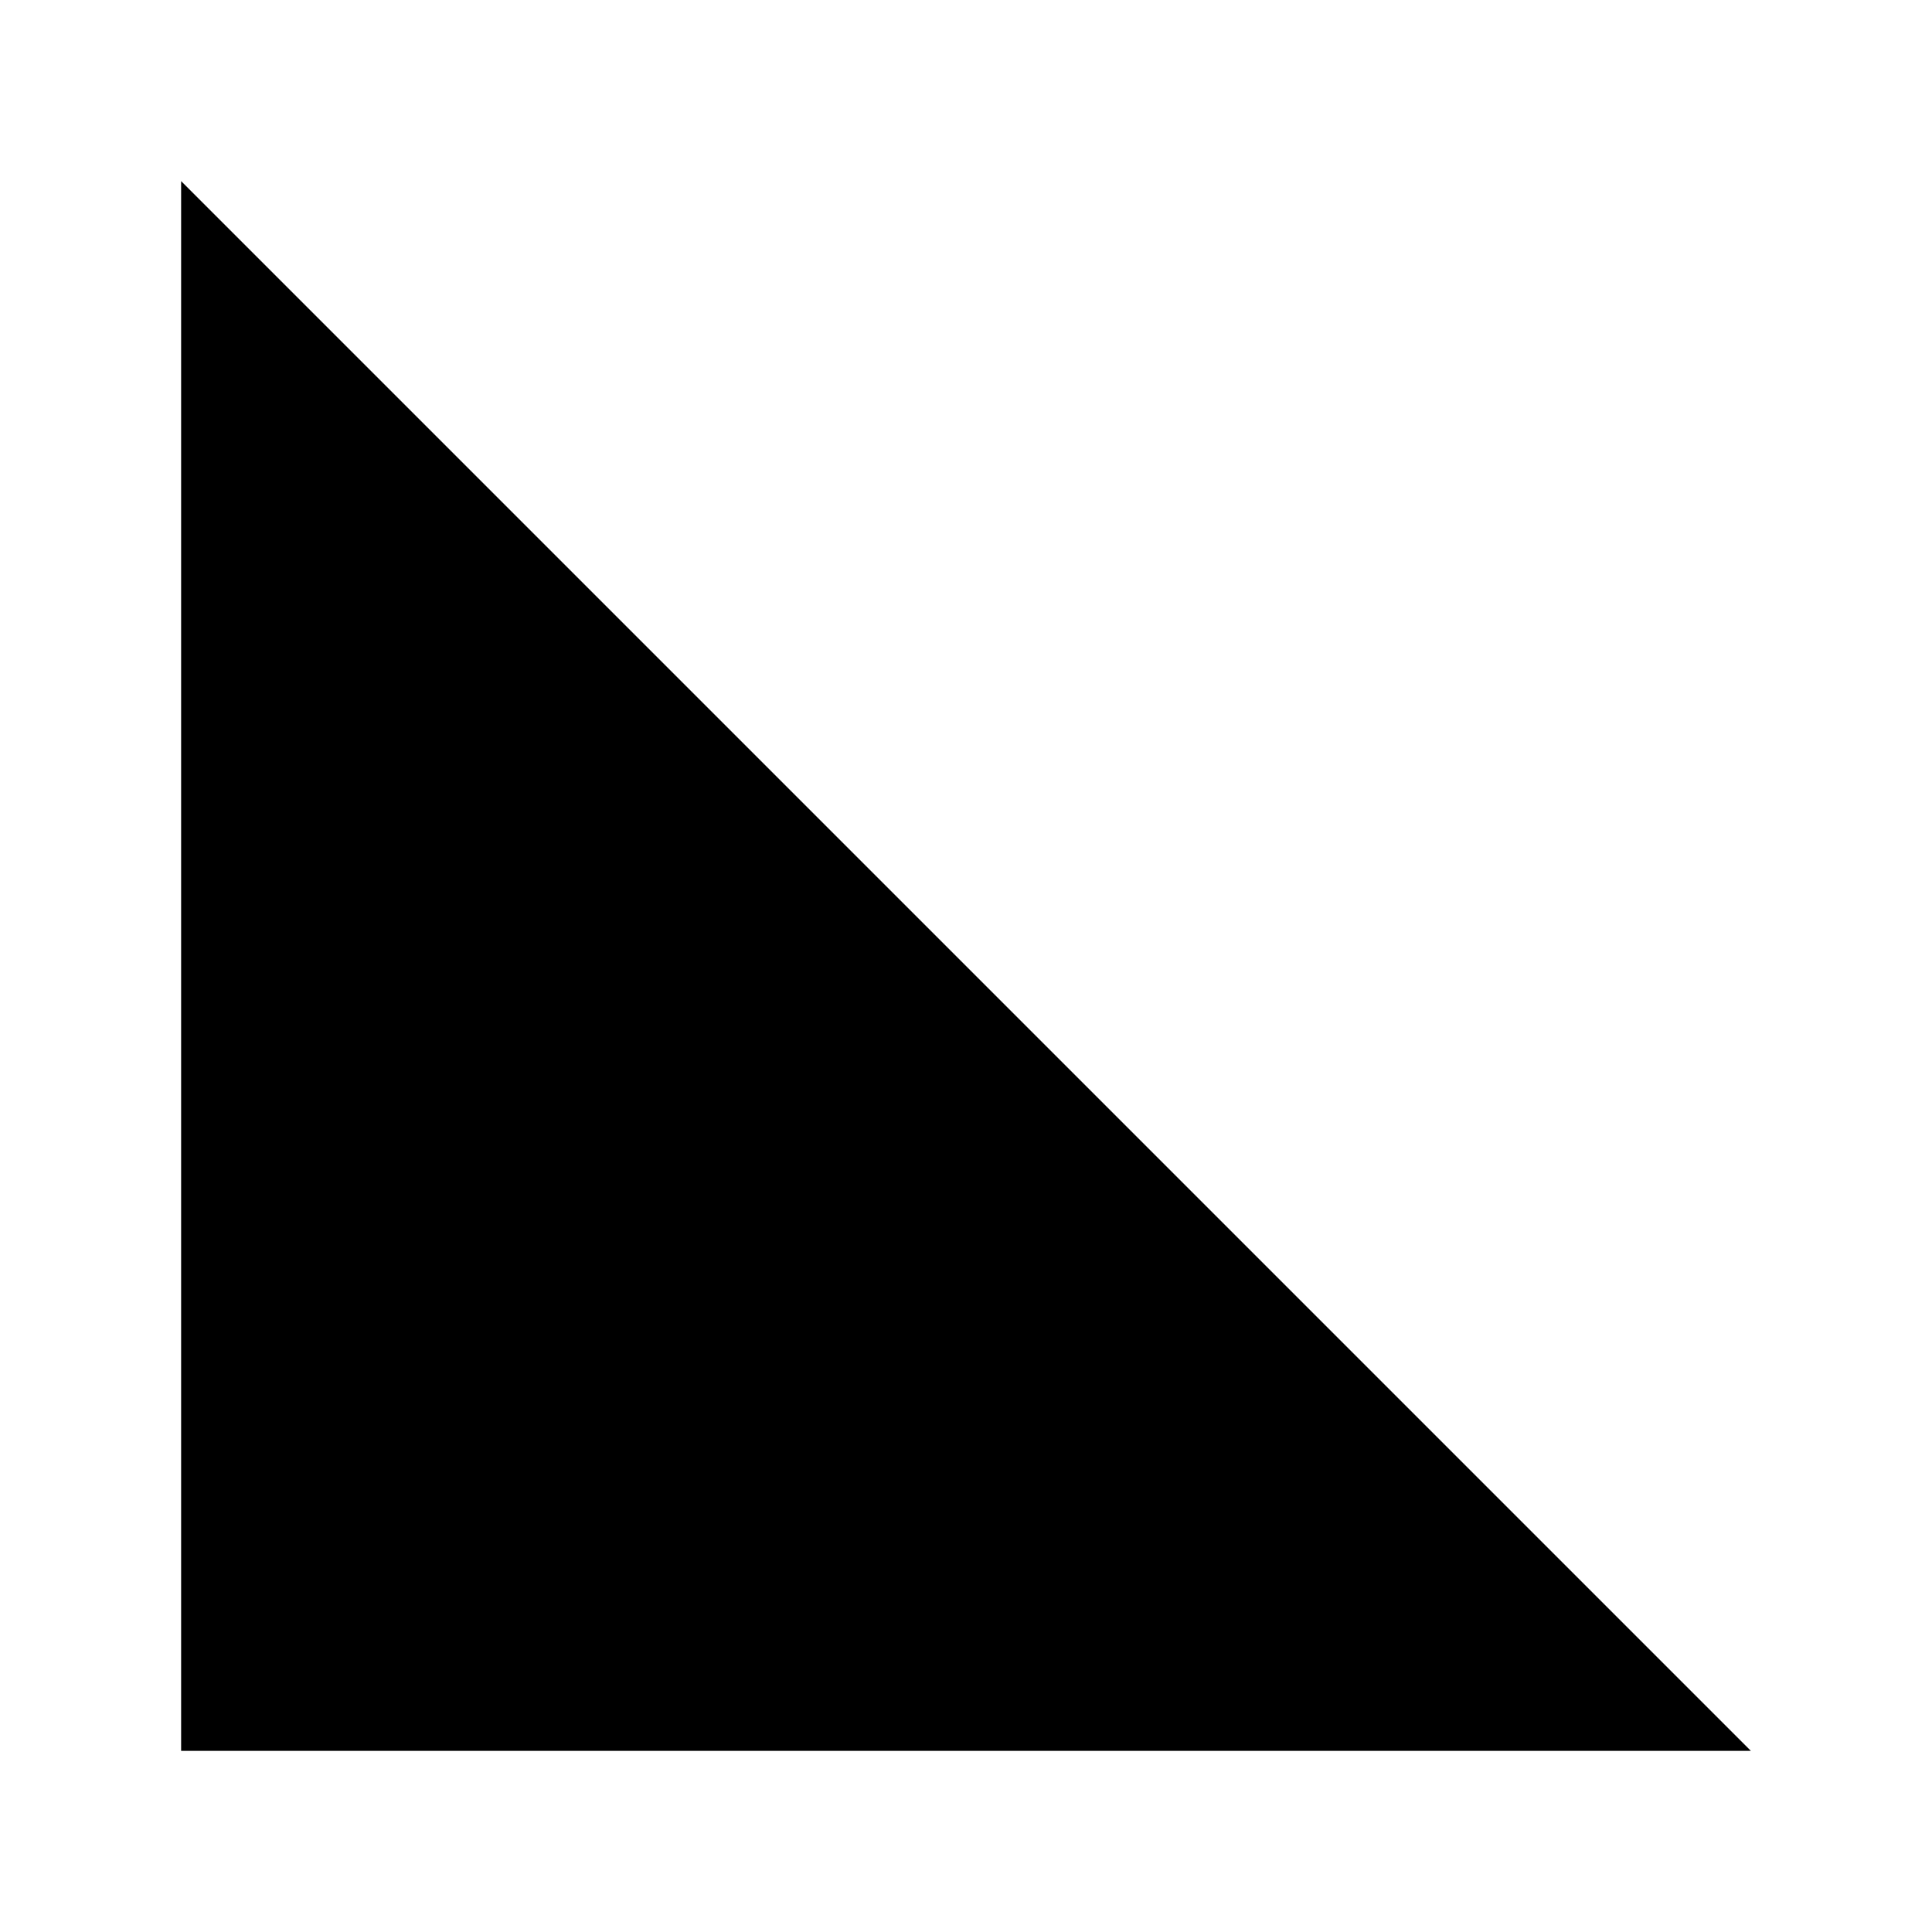
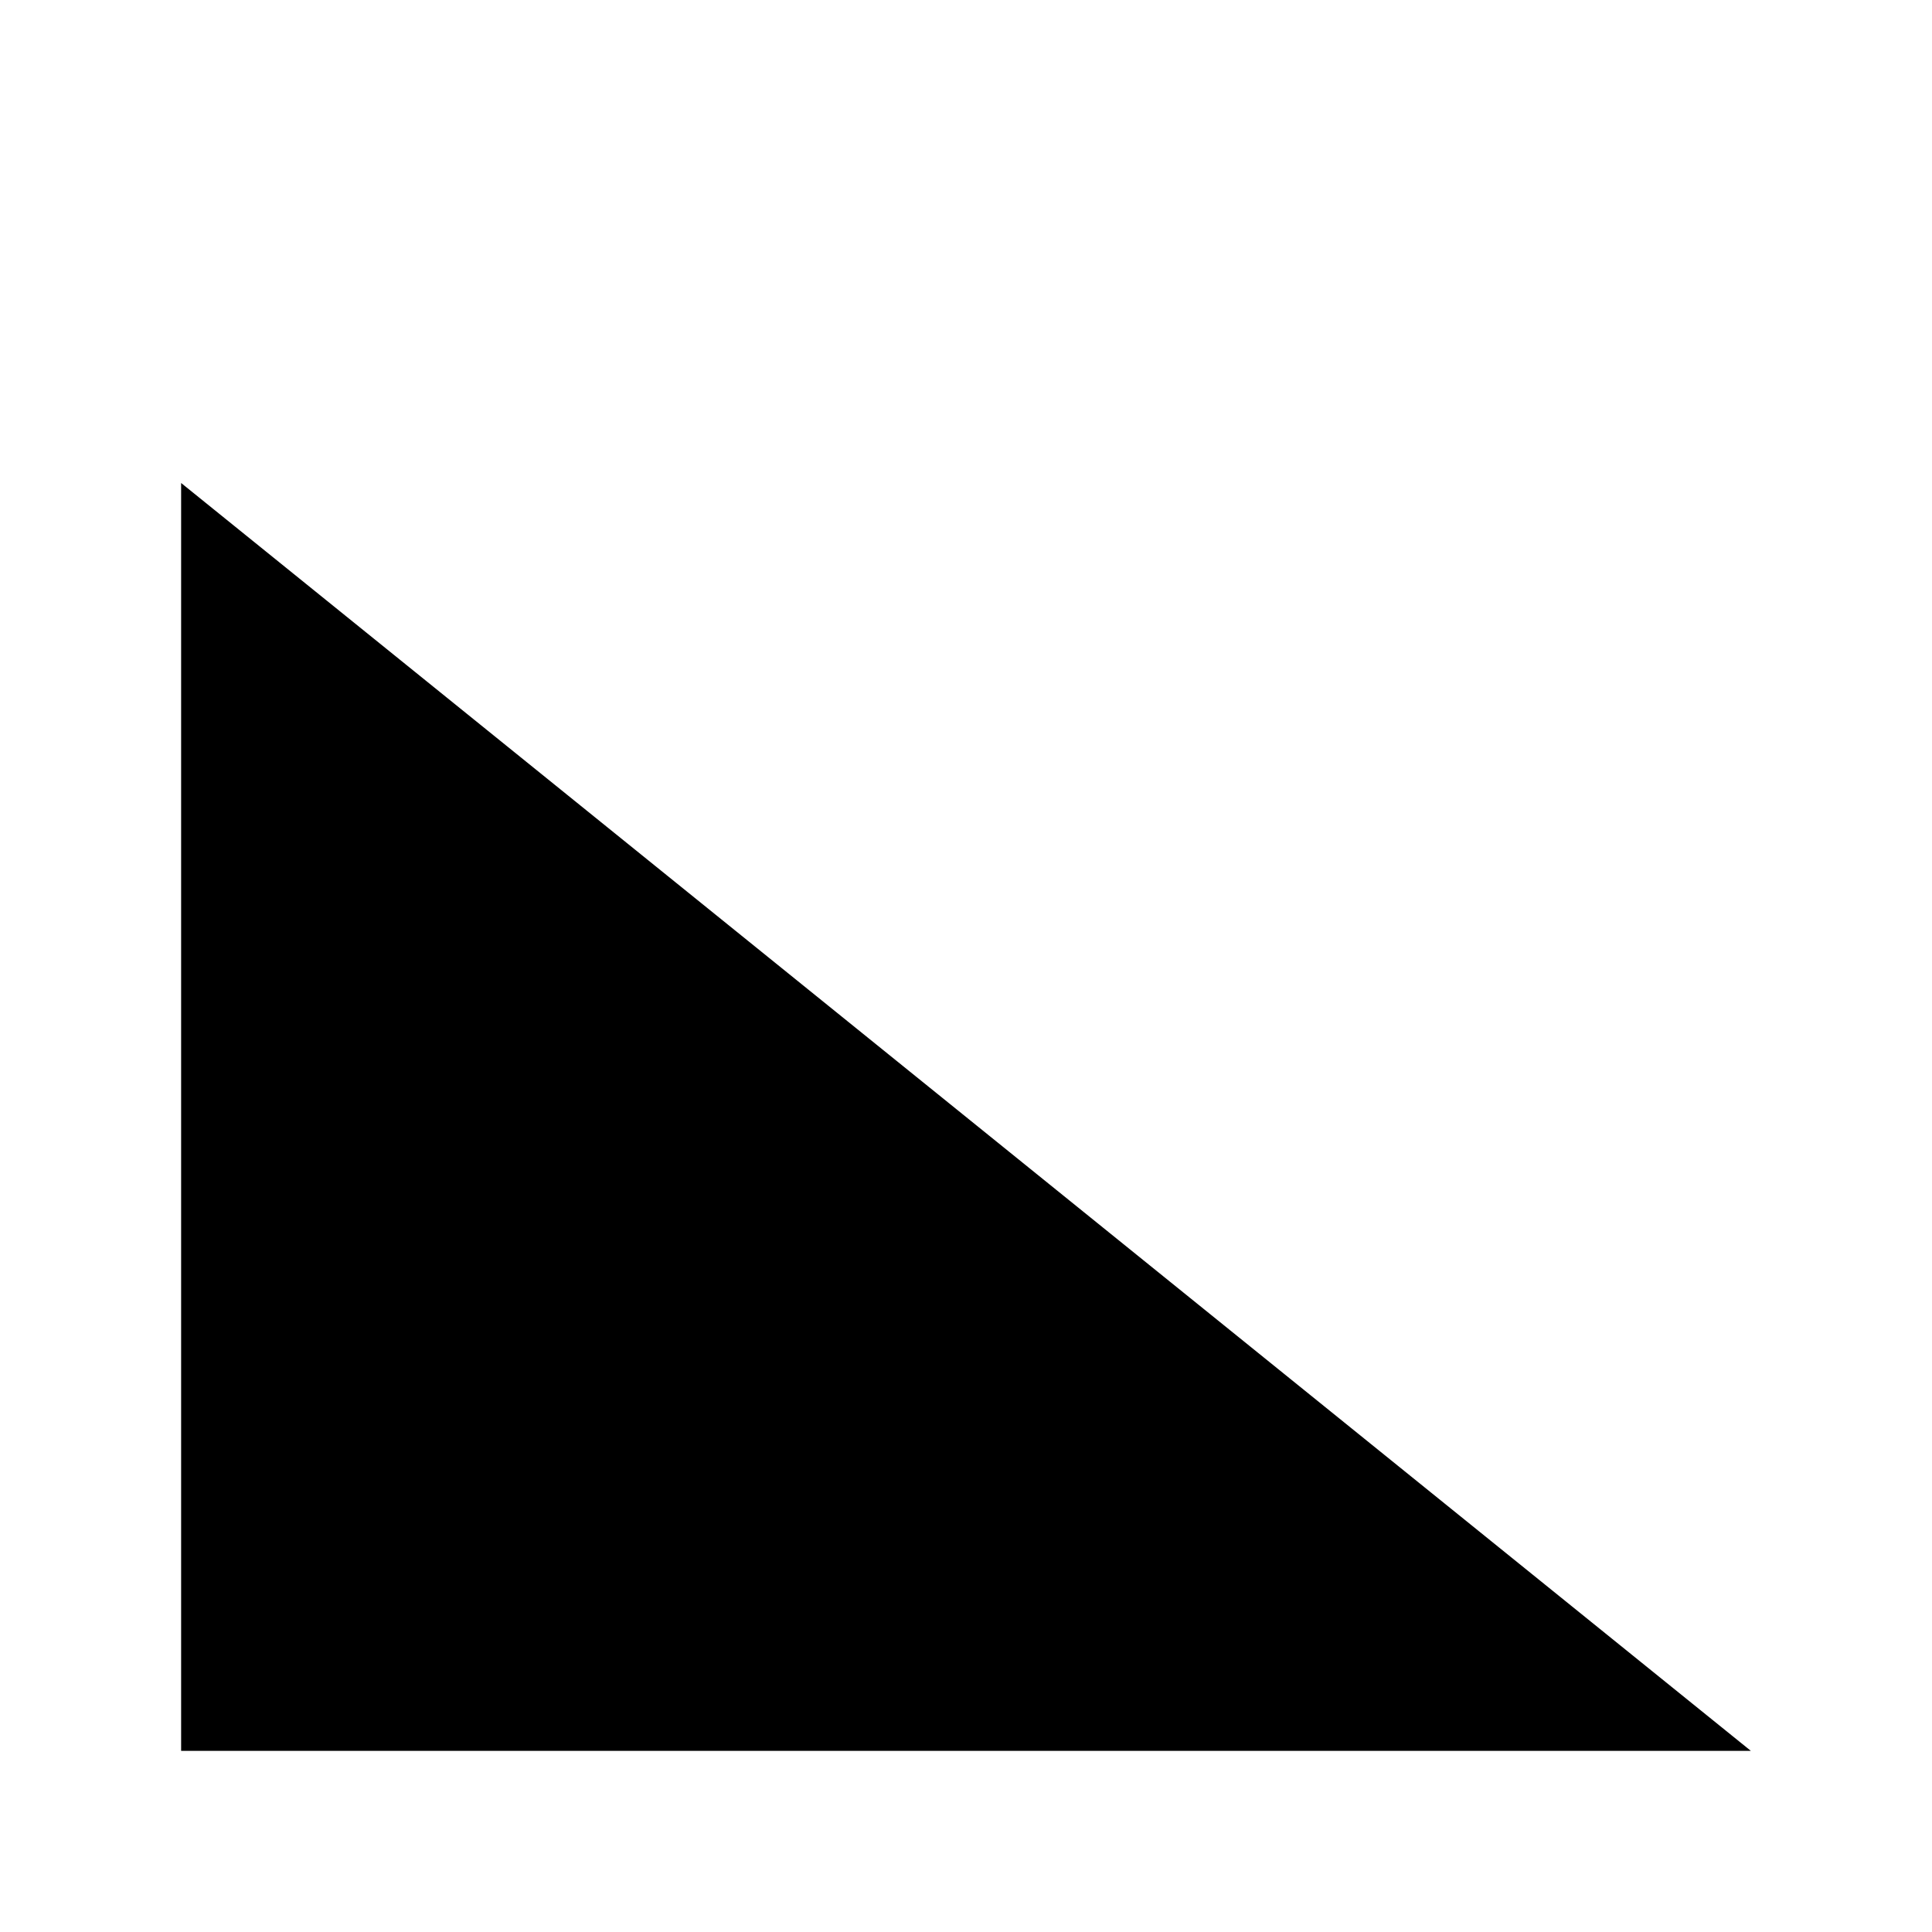
<svg xmlns="http://www.w3.org/2000/svg" class="ionicon s-ion-icon" viewBox="0 0 256 256">
-   <polygon points="24,232 232,232 24,24" stroke-linecap="round" stroke-linejoin="round" class="ionicon-stroke-width" />
+   <polygon points="24,232 232,232 24,64" stroke-linecap="round" stroke-linejoin="round" class="ionicon-stroke-width" />
</svg>
